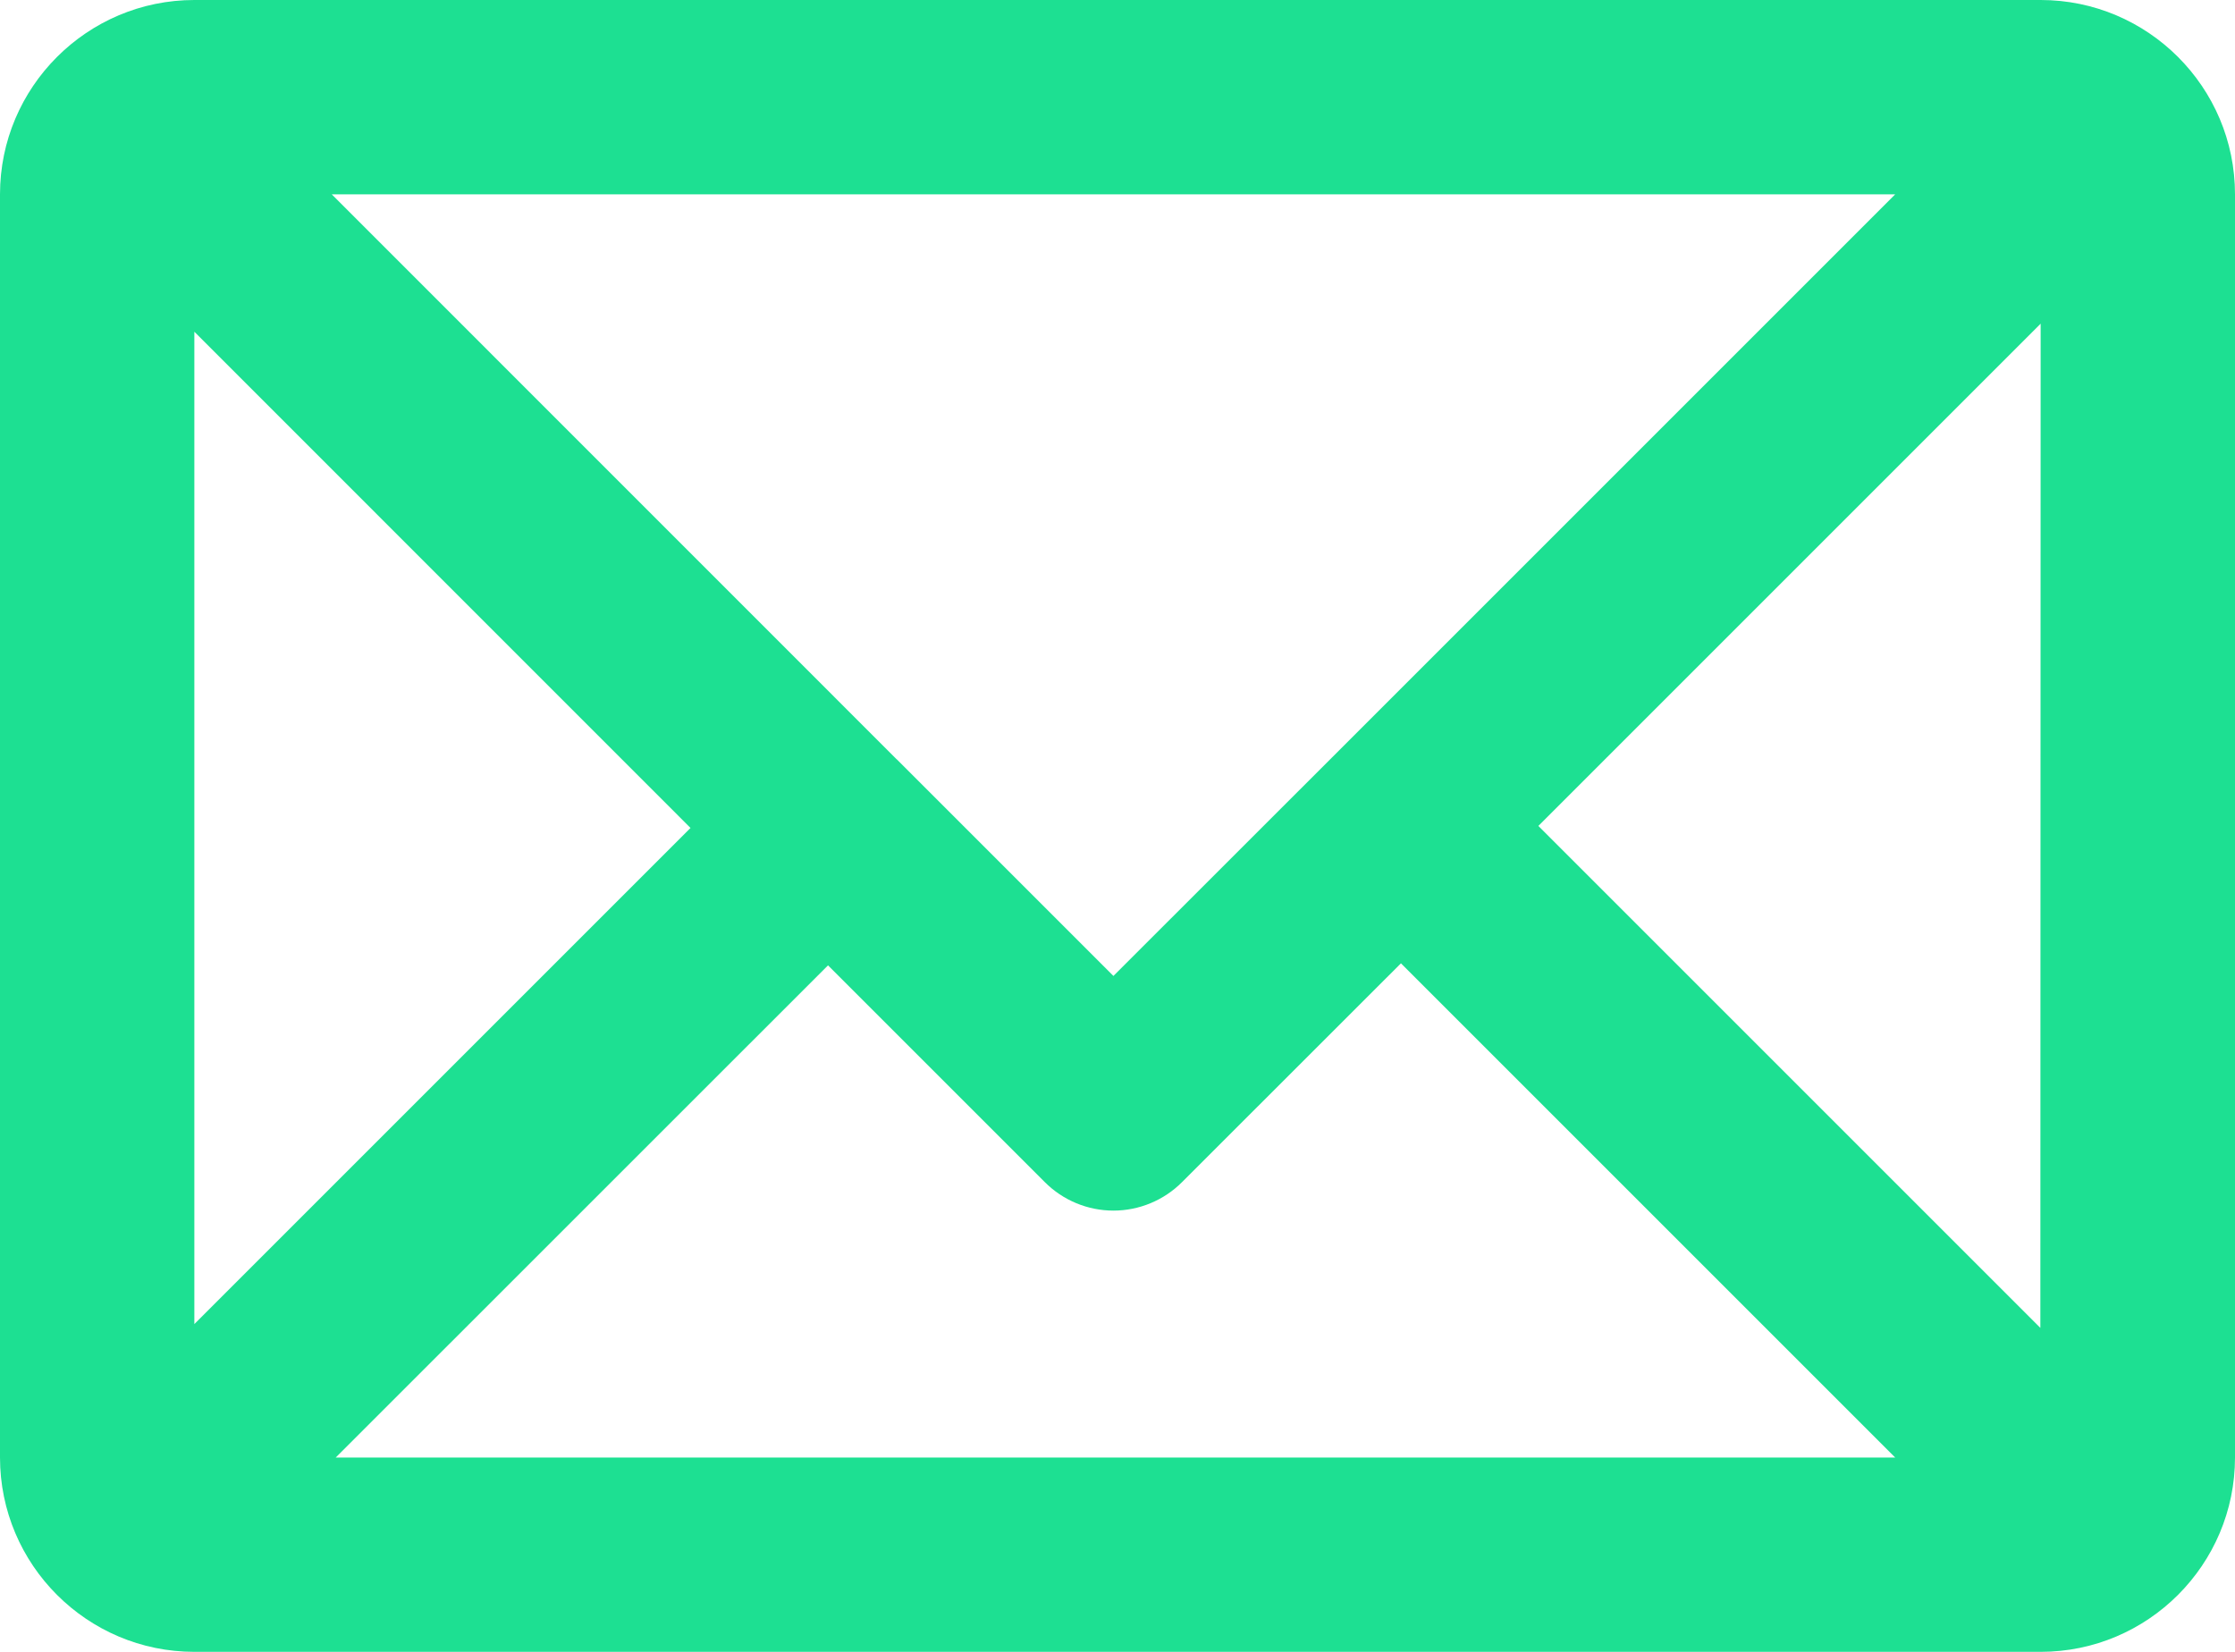
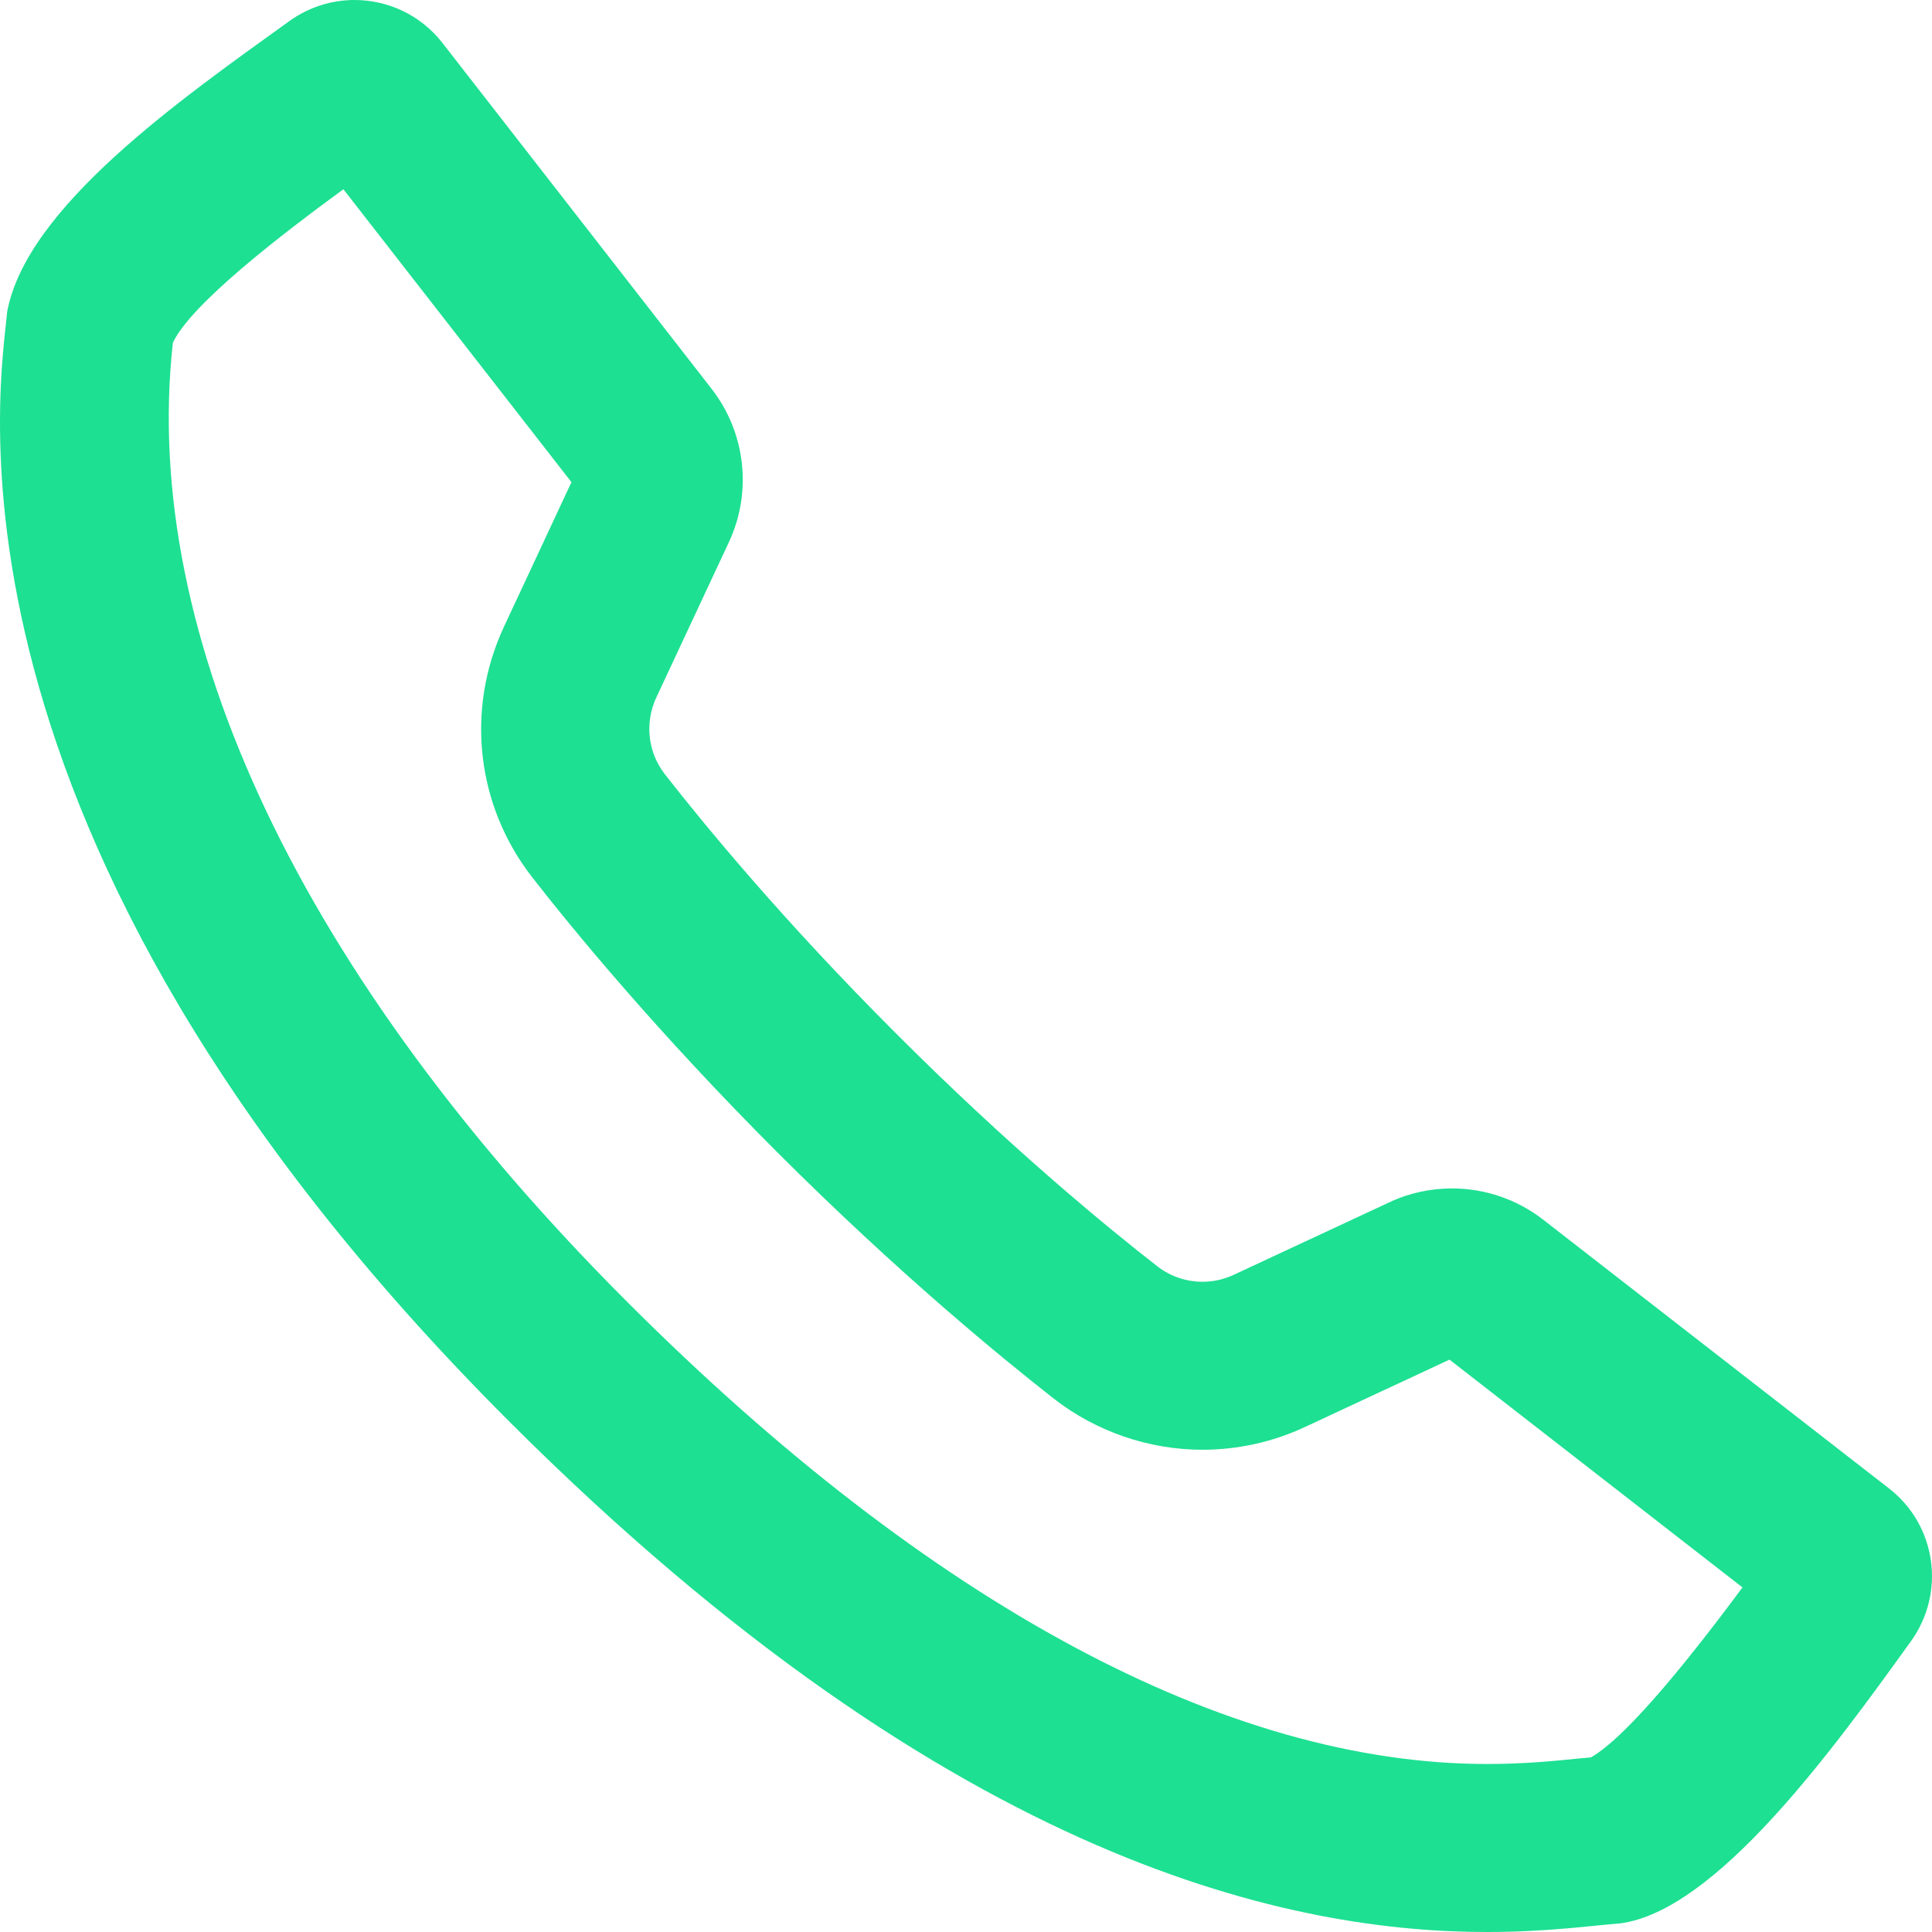
- <svg xmlns="http://www.w3.org/2000/svg" width="23px" height="17px" viewBox="0 0 23 17" version="1.1">
+ <svg xmlns="http://www.w3.org/2000/svg" width="23px" height="23px" viewBox="0 0 23 23" version="1.1">
  <defs />
  <g id="Home" stroke="none" stroke-width="1" fill="none" fill-rule="evenodd">
-     <g id="320" transform="translate(-279, -21)" fill="#1DE092">
+     <g id="320" transform="translate(-279, -18)" fill="#1DE092">
      <g id="Viewport-1">
        <g id="Navigation-header">
-           <g id="Contact" transform="translate(279, 21)">
-             <path d="M21,0 L2,0 C0.897,0 0,0.897 0,2 L0,15 C0,16.103 0.897,17 2,17 L21,17 C22.103,17 23,16.103 23,15 L23,2 C23,0.897 22.103,0 21,0 L21,0 Z M19.503,2 L13.71,7.793 C13.71,7.793 13.71,7.793 13.71,7.793 L11.458,10.044 L9.228,7.814 L9.228,7.814 C9.227,7.814 9.227,7.814 9.227,7.814 L3.414,2 L19.503,2 L19.503,2 Z M2,3.414 L7.106,8.521 L2,13.627 L2,3.414 L2,3.414 Z M3.455,15 L8.521,9.935 L10.751,12.165 C10.938,12.353 11.193,12.459 11.458,12.459 C11.723,12.459 11.978,12.353 12.165,12.165 L14.417,9.914 L19.503,15 L3.455,15 L3.455,15 Z M20.997,13.666 L15.831,8.5 L21,3.331 L20.997,13.666 L20.997,13.666 Z" id="Icon" />
+           <g id="Contact" transform="translate(279, 18)">
+             <path d="M22.489,17.72 L18.37,14.519 C18.054,14.274 17.672,14.148 17.286,14.148 L17.286,14.148 C17.033,14.148 16.778,14.201 16.54,14.313 L14.69,15.175 C14.57,15.232 14.442,15.259 14.315,15.259 C14.123,15.259 13.932,15.196 13.775,15.073 C13.182,14.611 12.032,13.668 10.677,12.313 C9.322,10.96 8.378,9.81 7.915,9.217 C7.712,8.957 7.673,8.604 7.813,8.304 L8.677,6.455 C8.957,5.856 8.877,5.149 8.47,4.627 L5.267,0.511 C5.006,0.176 4.615,0 4.221,0 C3.952,0 3.68,0.082 3.446,0.25 C2.14,1.19 0.315,2.468 0.085,3.713 C0.024,4.479 -0.998,9.868 6.064,16.924 C11.401,22.257 15.464,23 17.703,23 C18.427,23 18.959,22.922 19.283,22.898 C20.426,22.752 21.81,20.844 22.749,19.539 C23.166,18.96 23.052,18.157 22.489,17.72 L22.489,17.72 Z M18.94,20.921 C18.899,20.925 18.855,20.93 18.809,20.933 C18.515,20.963 18.15,21 17.703,21 C14.609,21 11.072,19.102 7.478,15.51 C3.598,11.633 1.674,7.577 2.057,4.088 C2.057,4.085 2.058,4.083 2.058,4.08 C2.276,3.617 3.351,2.792 4.088,2.253 L6.803,5.74 L6.001,7.458 C5.54,8.445 5.669,9.591 6.339,10.448 C6.812,11.055 7.823,12.288 9.264,13.728 C10.706,15.169 11.94,16.177 12.546,16.651 C13.049,17.043 13.678,17.259 14.316,17.259 C14.734,17.259 15.156,17.166 15.535,16.988 L17.256,16.186 L20.744,18.898 C20.211,19.616 19.396,20.662 18.94,20.921 L18.94,20.921 Z" id="Icon" />
          </g>
        </g>
      </g>
    </g>
  </g>
</svg>
